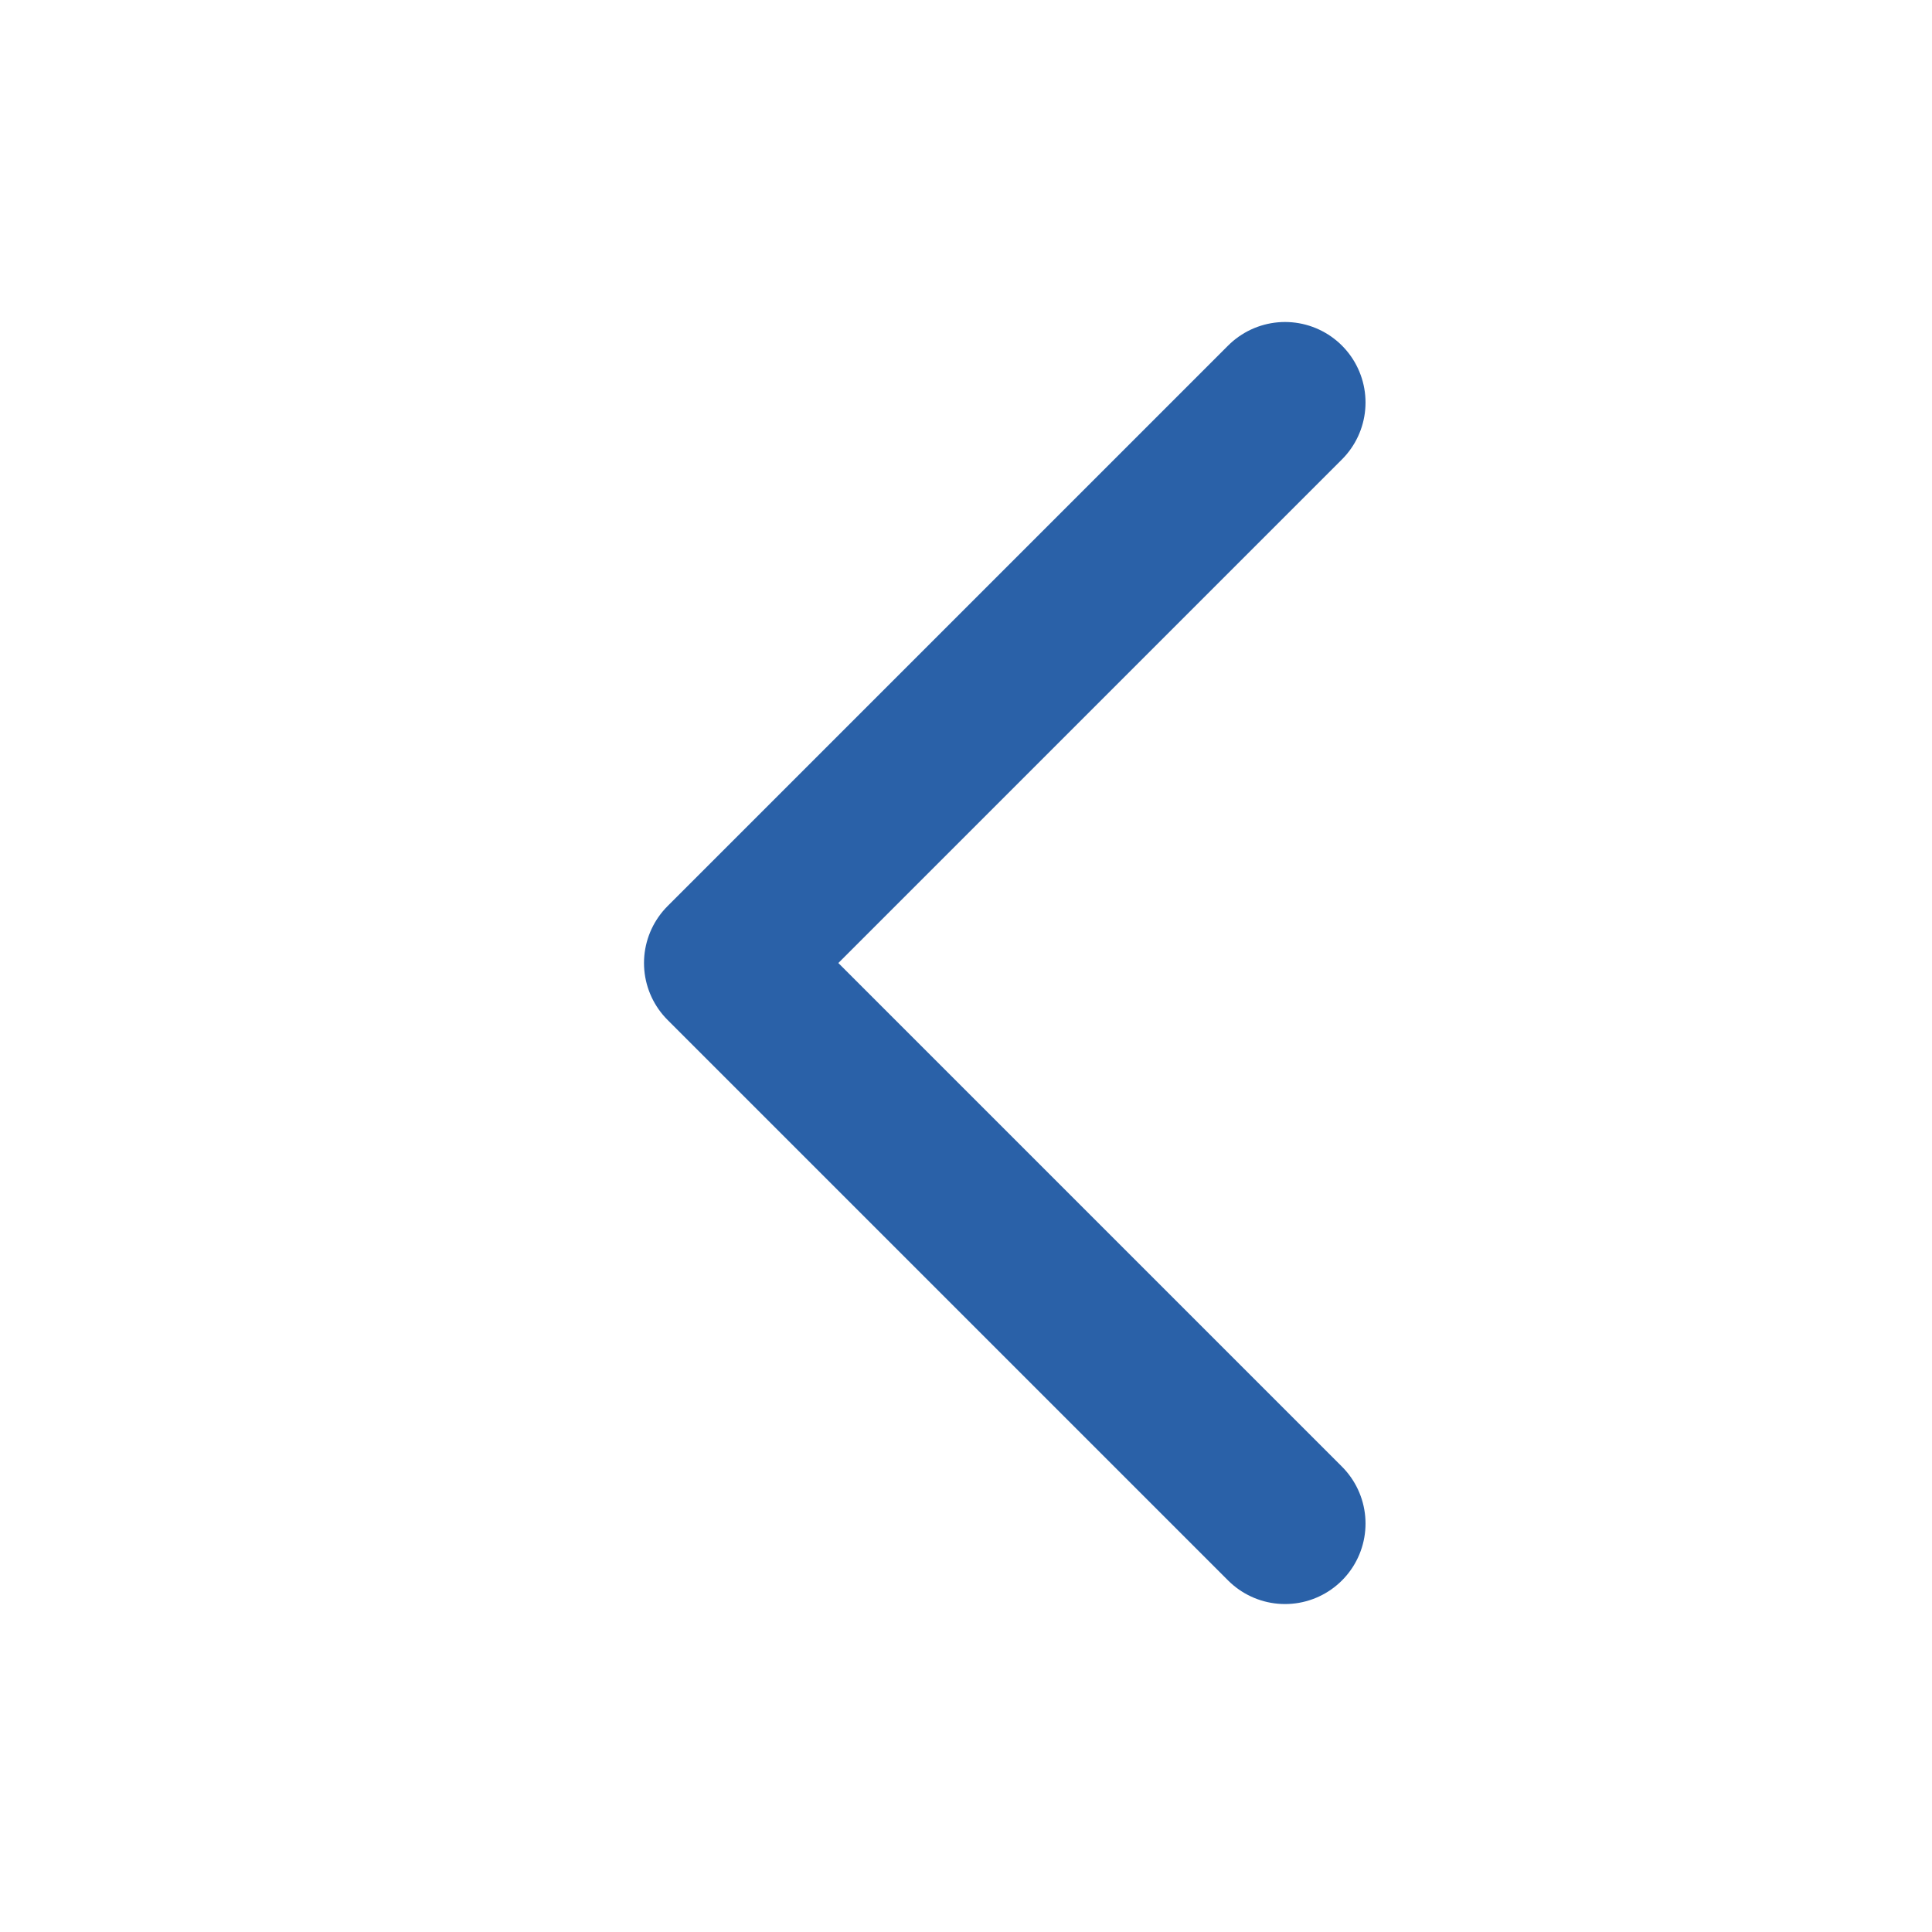
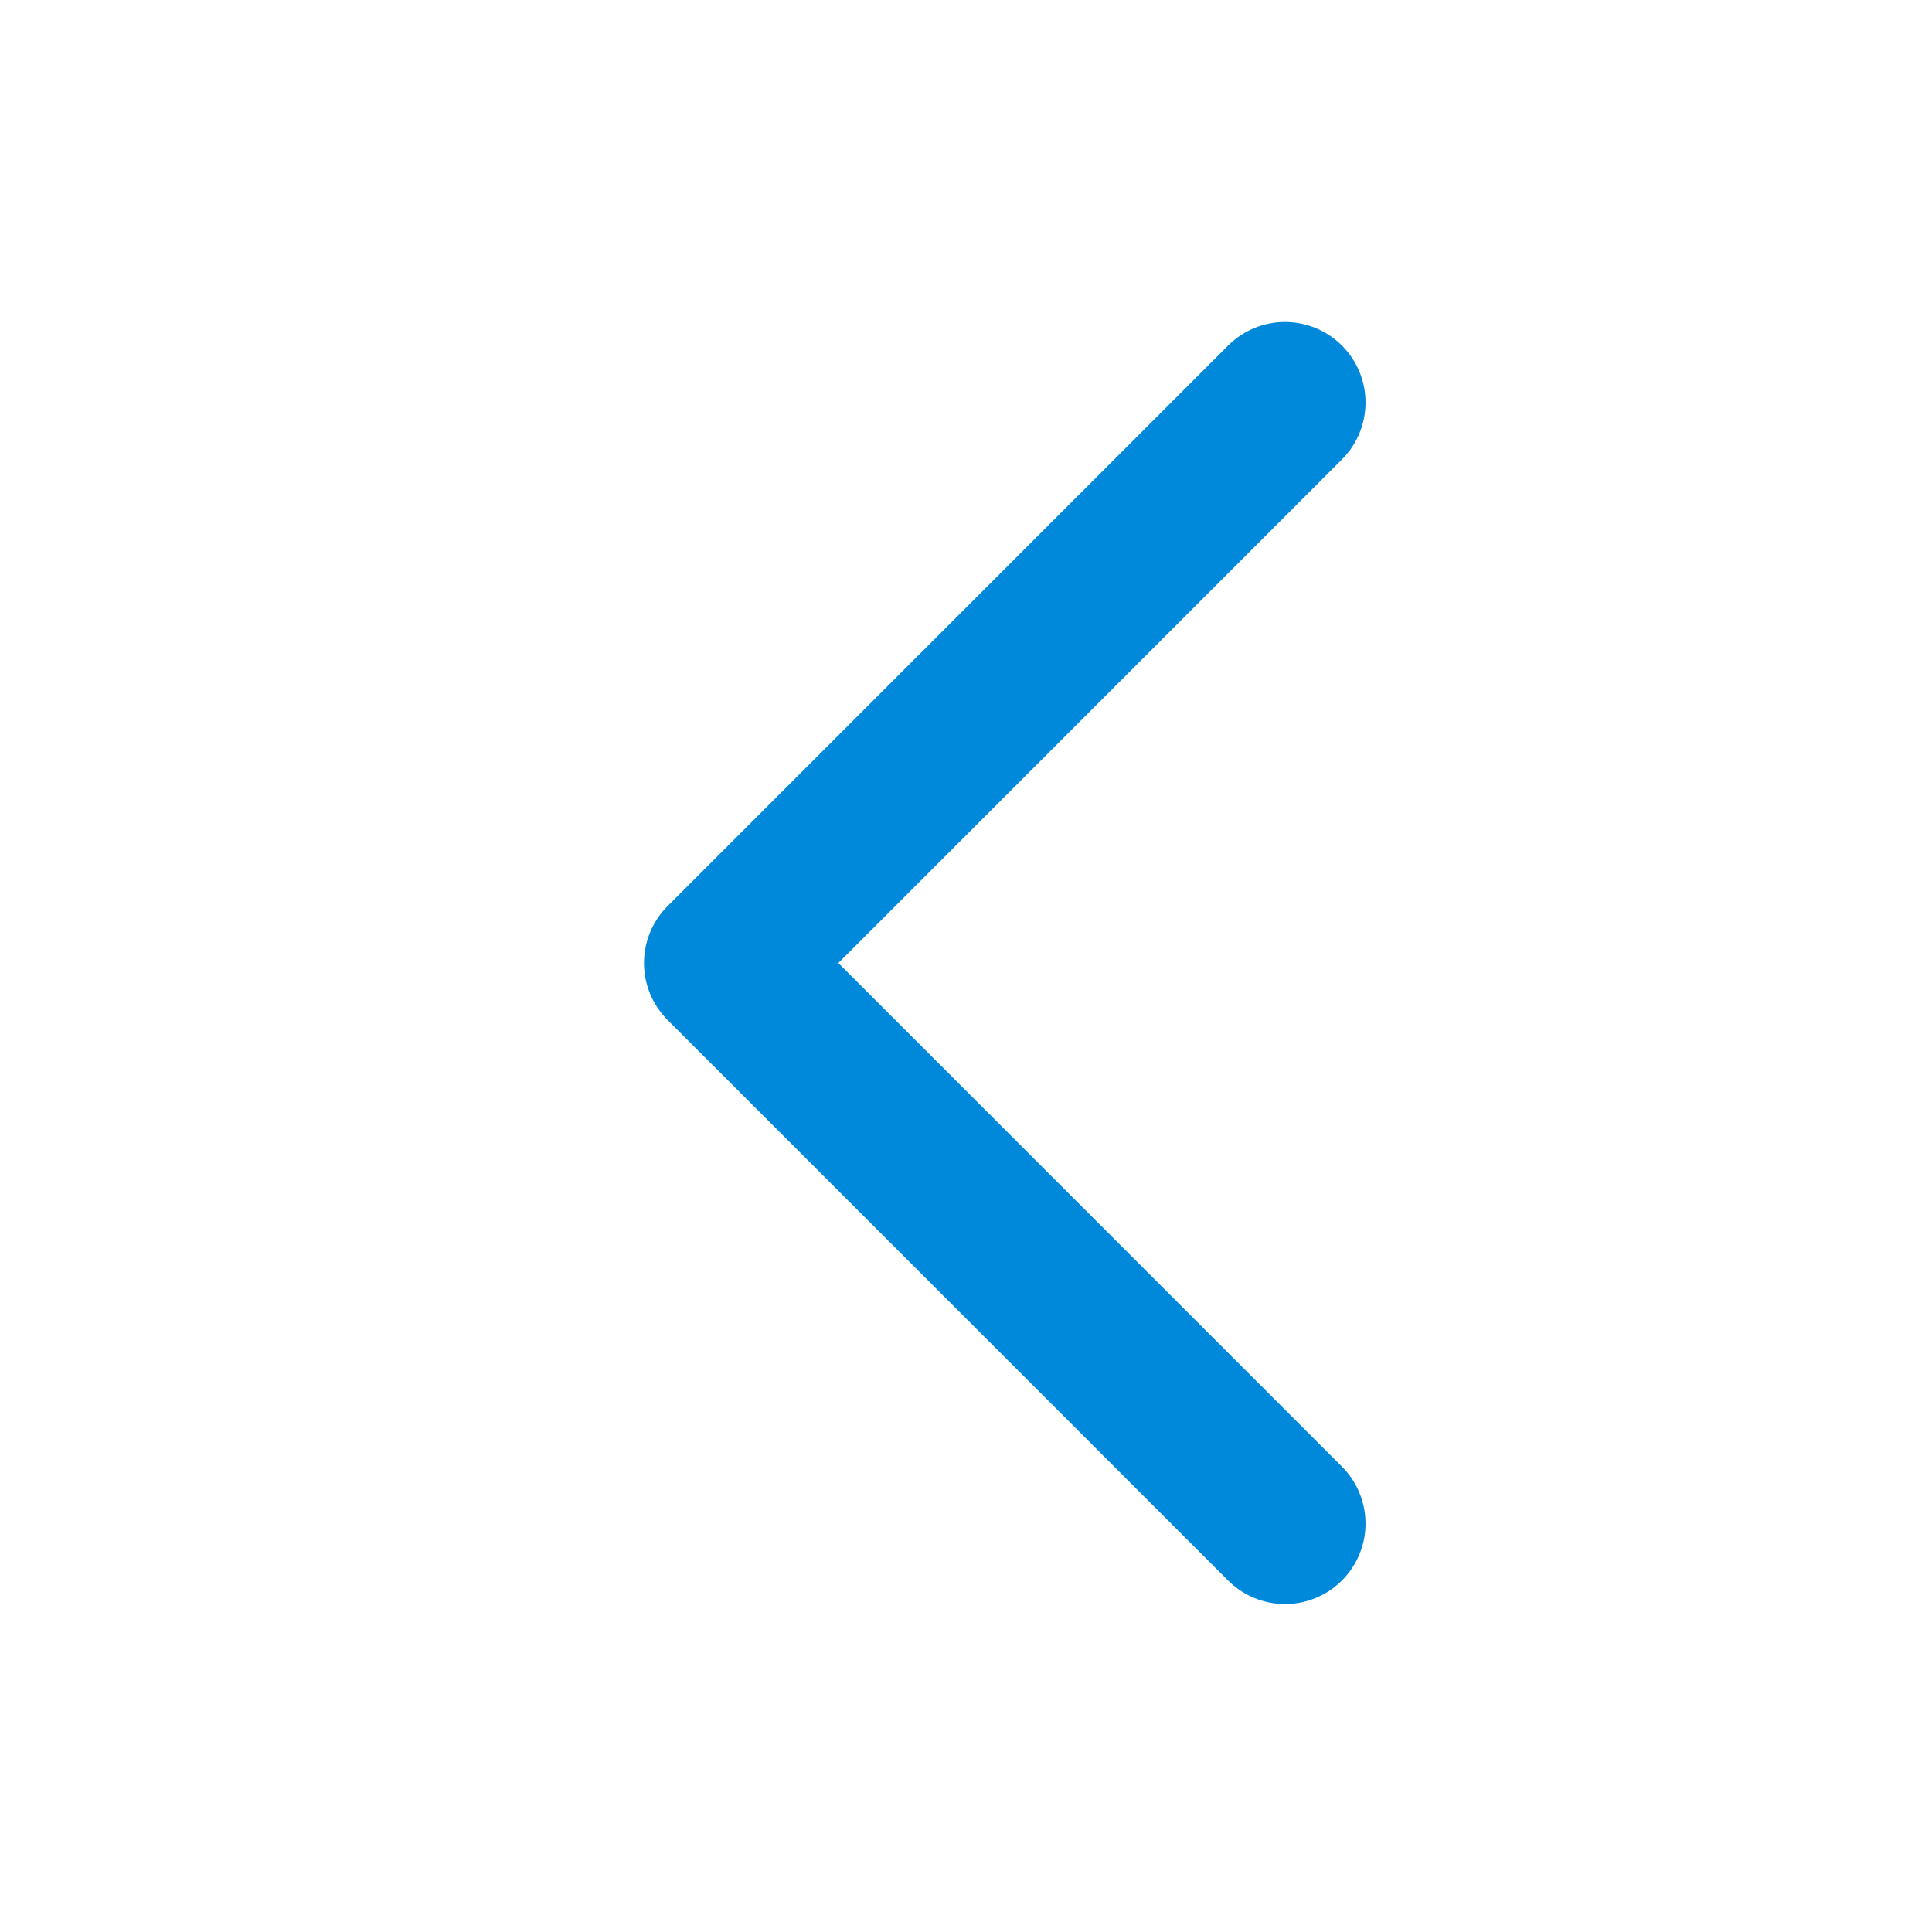
<svg xmlns="http://www.w3.org/2000/svg" width="24" height="24" viewBox="0 0 24 24" fill="none">
-   <path d="M15.963 5L9 11.963L15.963 18.926" stroke="#2A61A8" stroke-width="2" stroke-linecap="round" stroke-linejoin="round" />
+   <path d="M15.963 5L9 11.963L15.963 18.926" stroke="#0088DB" stroke-width="2" stroke-linecap="round" stroke-linejoin="round" />
</svg>
